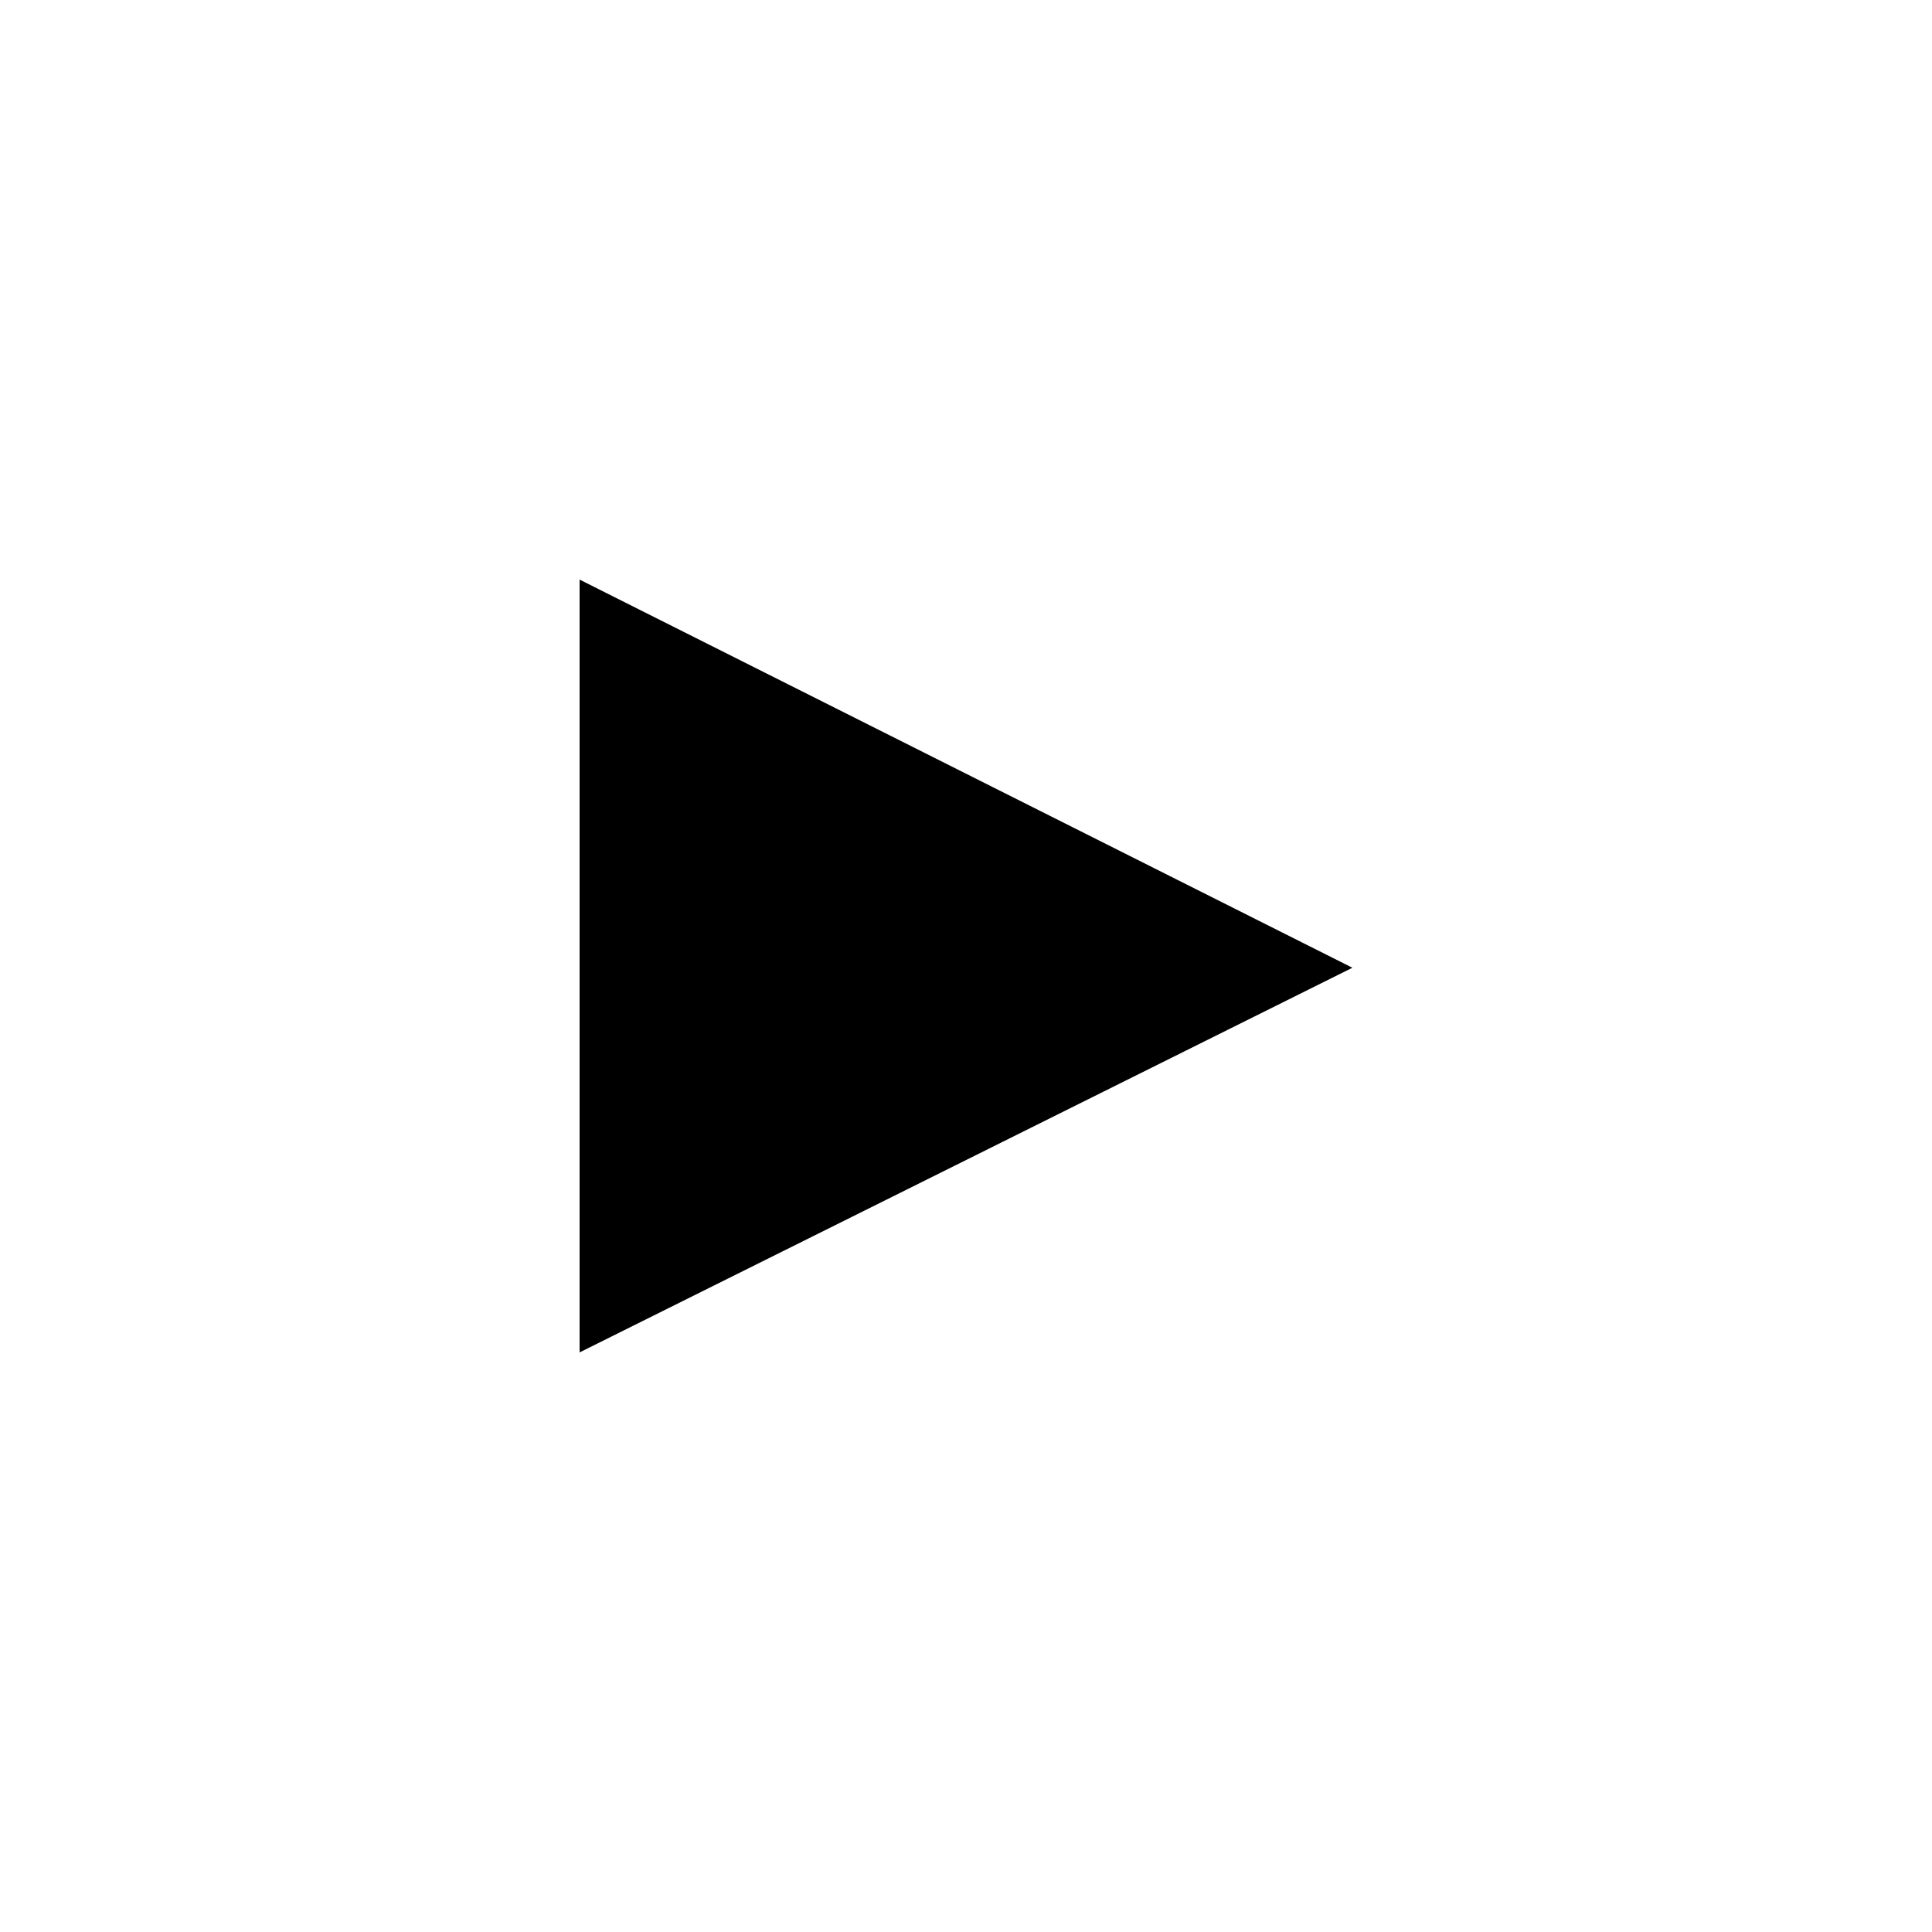
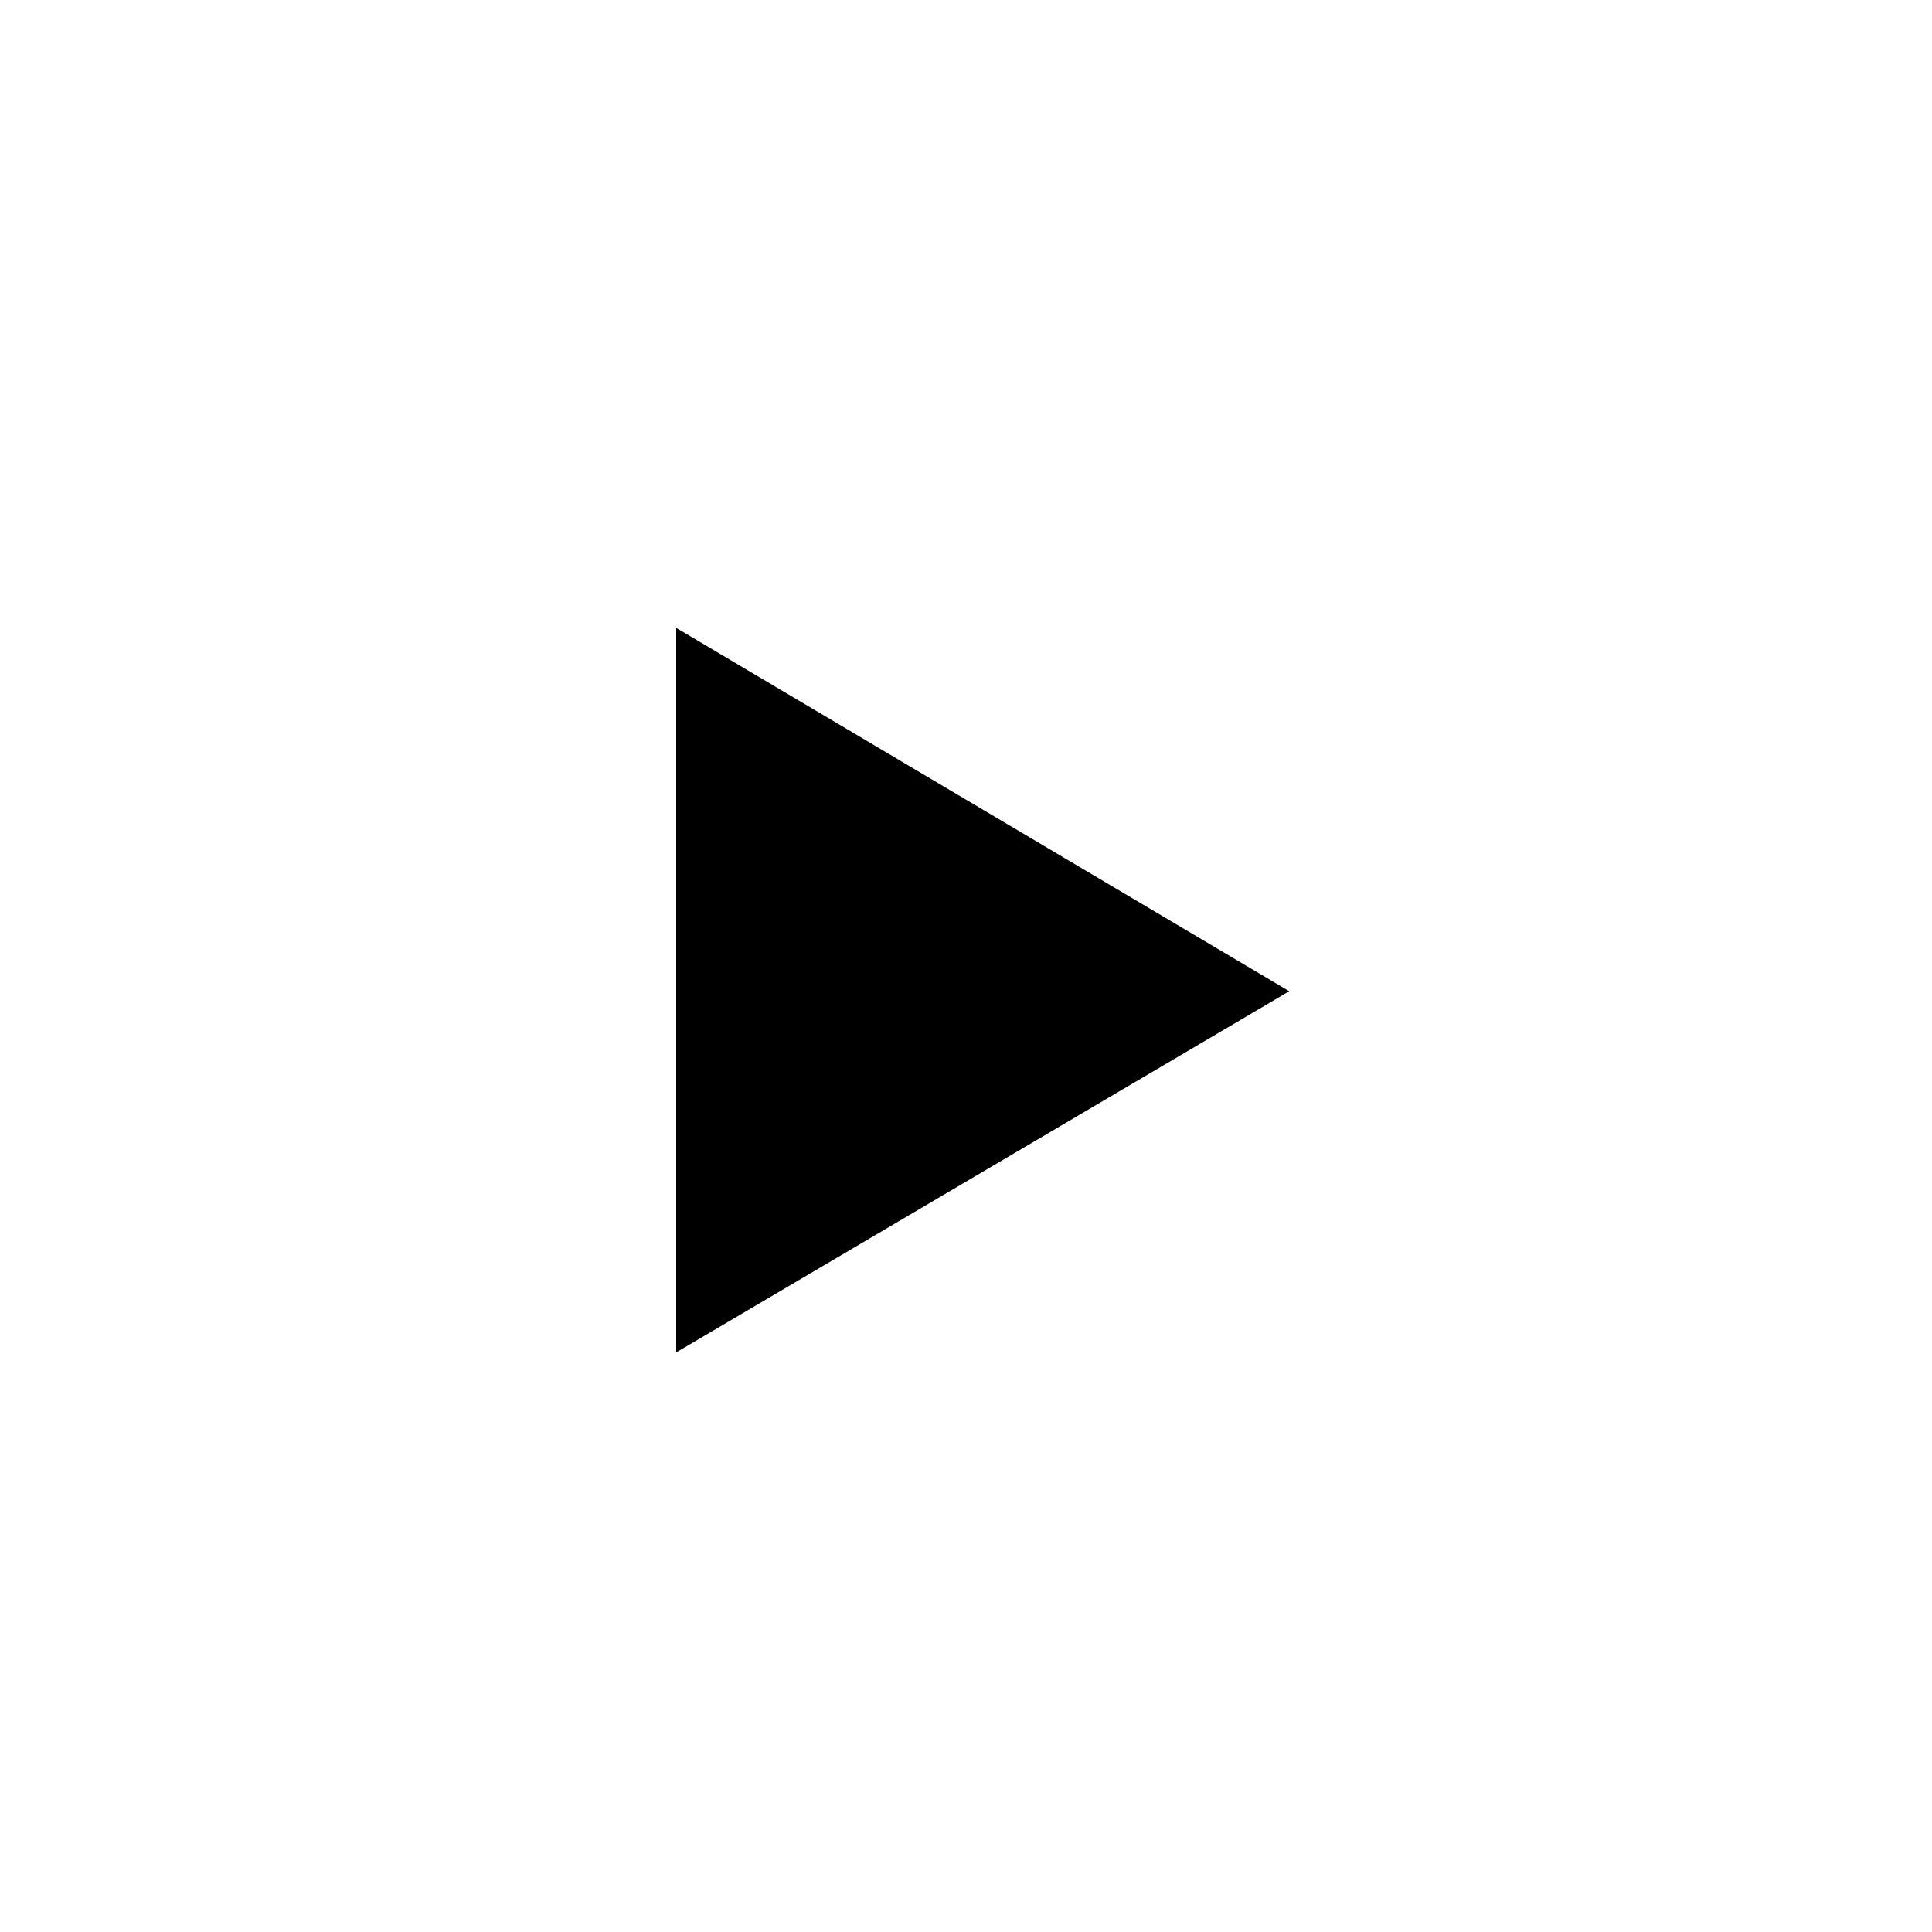
<svg xmlns="http://www.w3.org/2000/svg" width="40px" height="40px" viewBox="0 0 40 40" version="1.1">
  <defs />
-   <g id="Page-1" stroke="none" stroke-width="1" fill="none" fill-rule="evenodd">
+   <g id="Demonic" stroke="none" stroke-width="1" fill="none" fill-rule="evenodd">
    <g id="play-dark" fill="#000000">
-       <polygon id="Shape" points="12 12 12 28 28 20.036" />
+       <polygon id="Shape" points="26.692 20.522 14 28 14 13" />
    </g>
  </g>
</svg>
